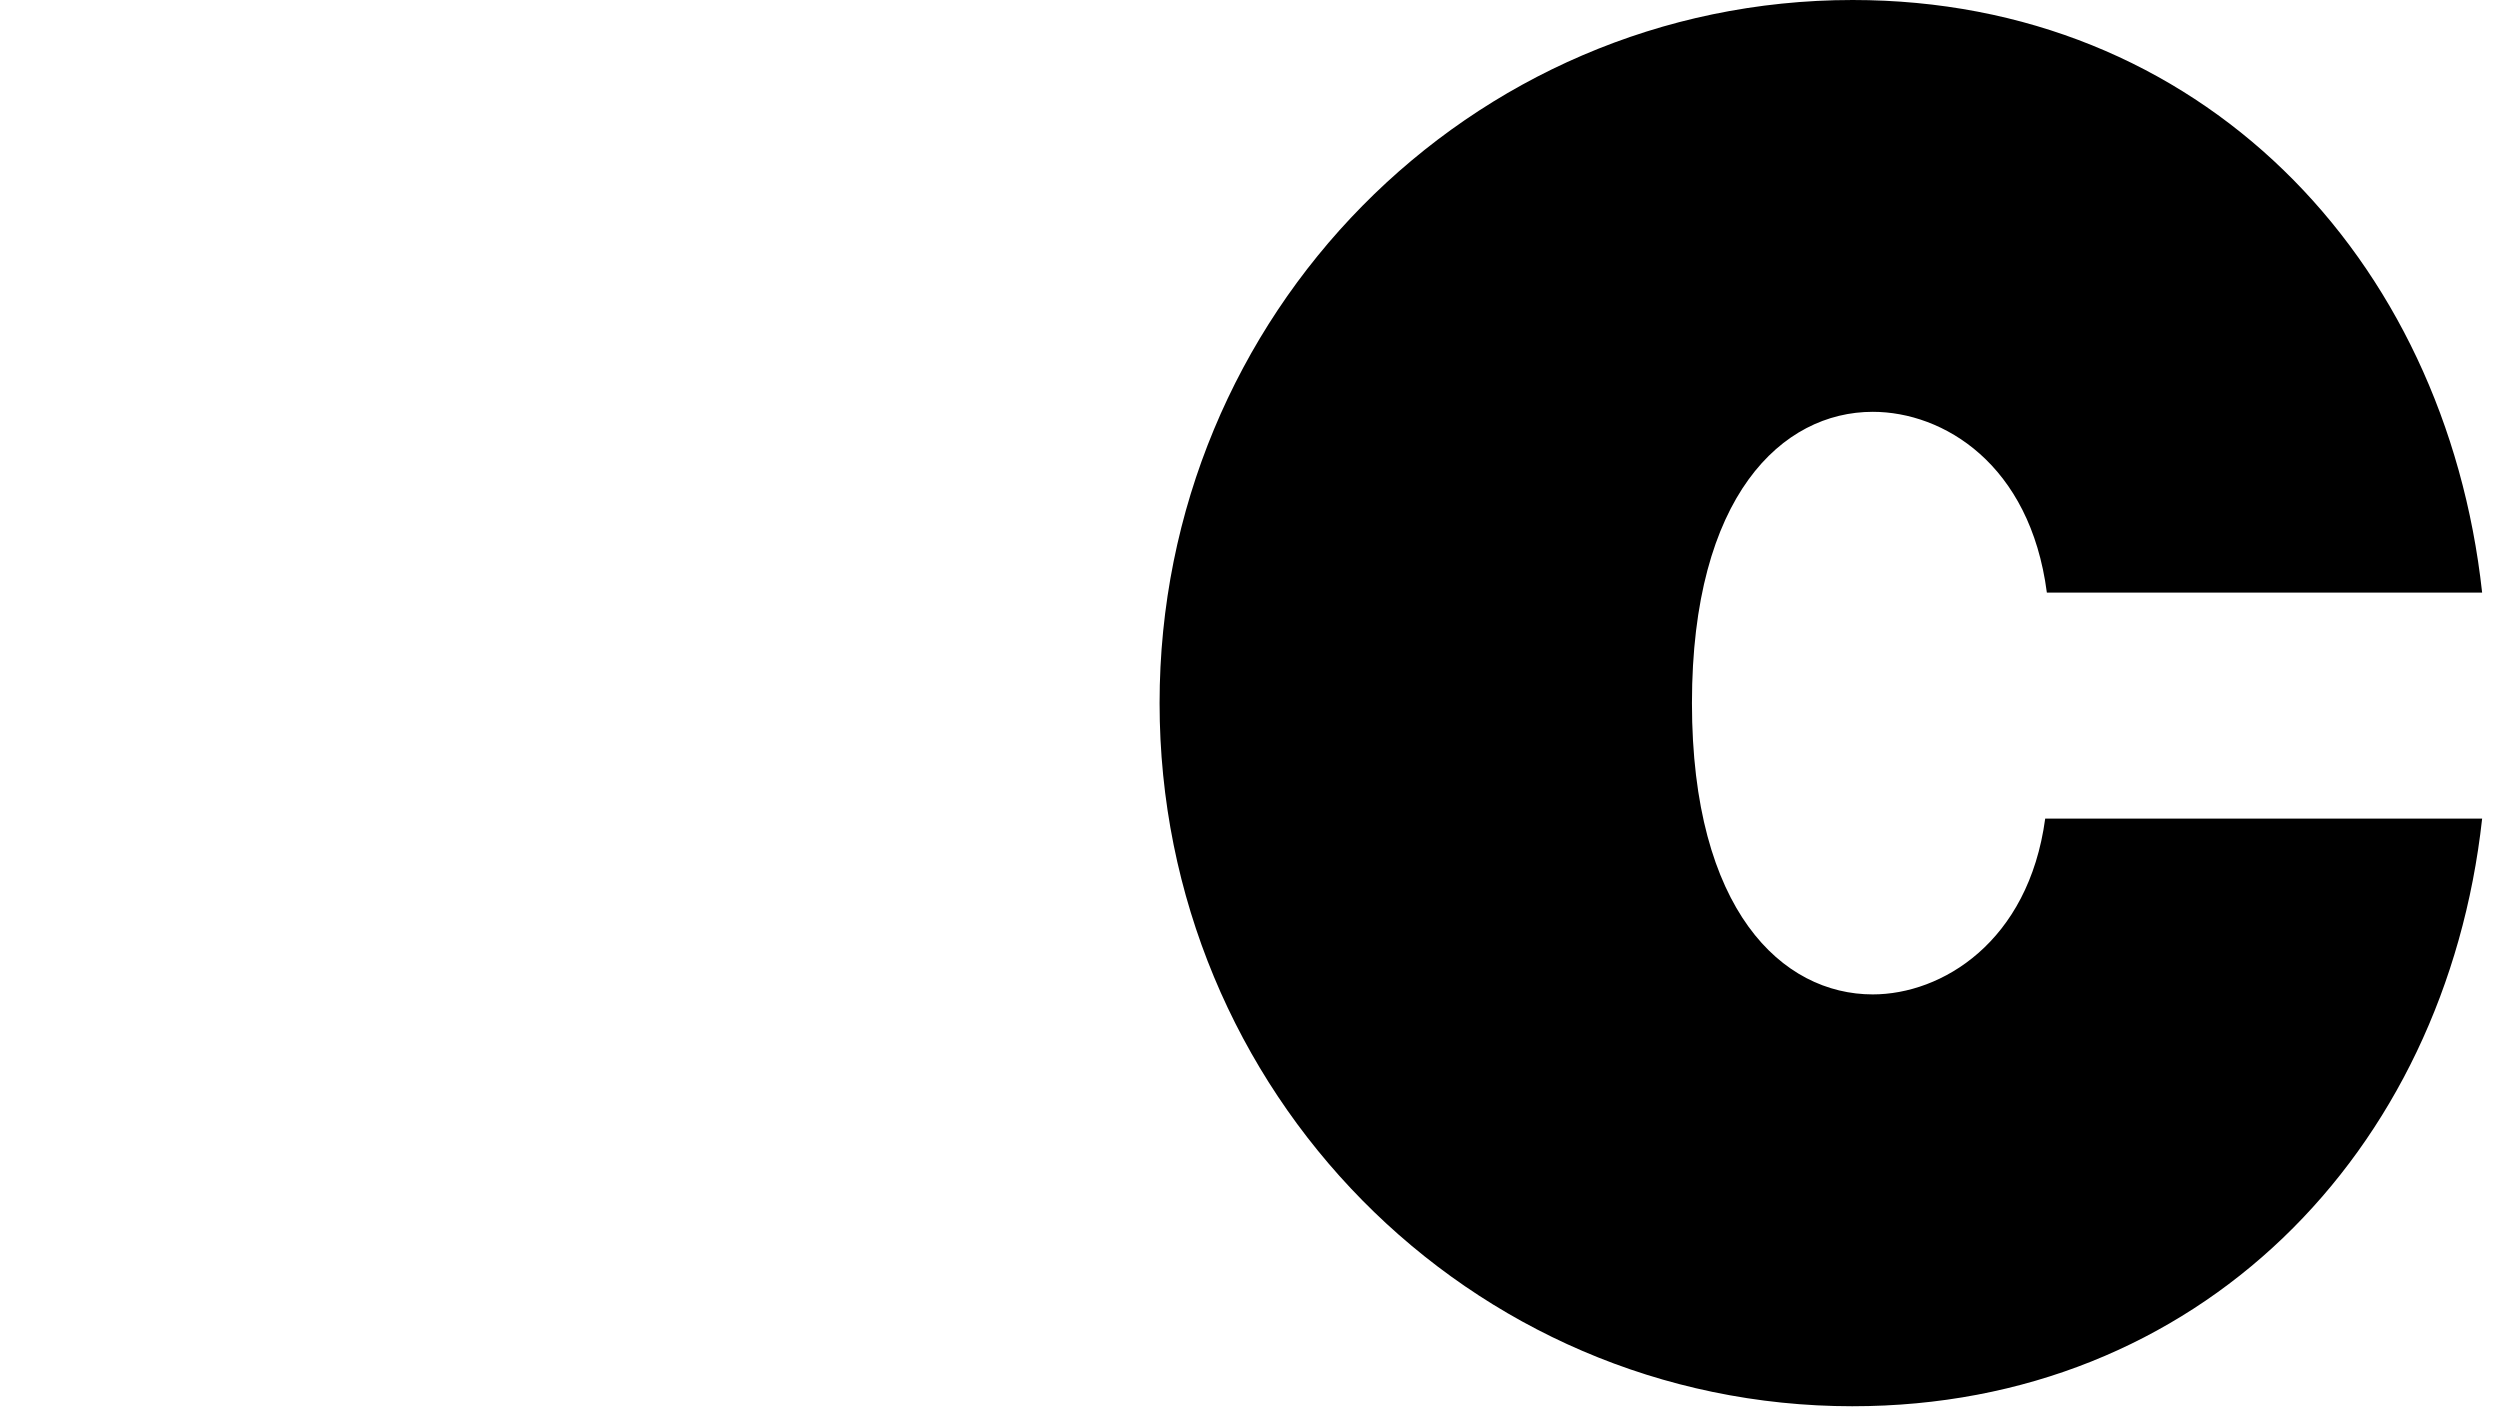
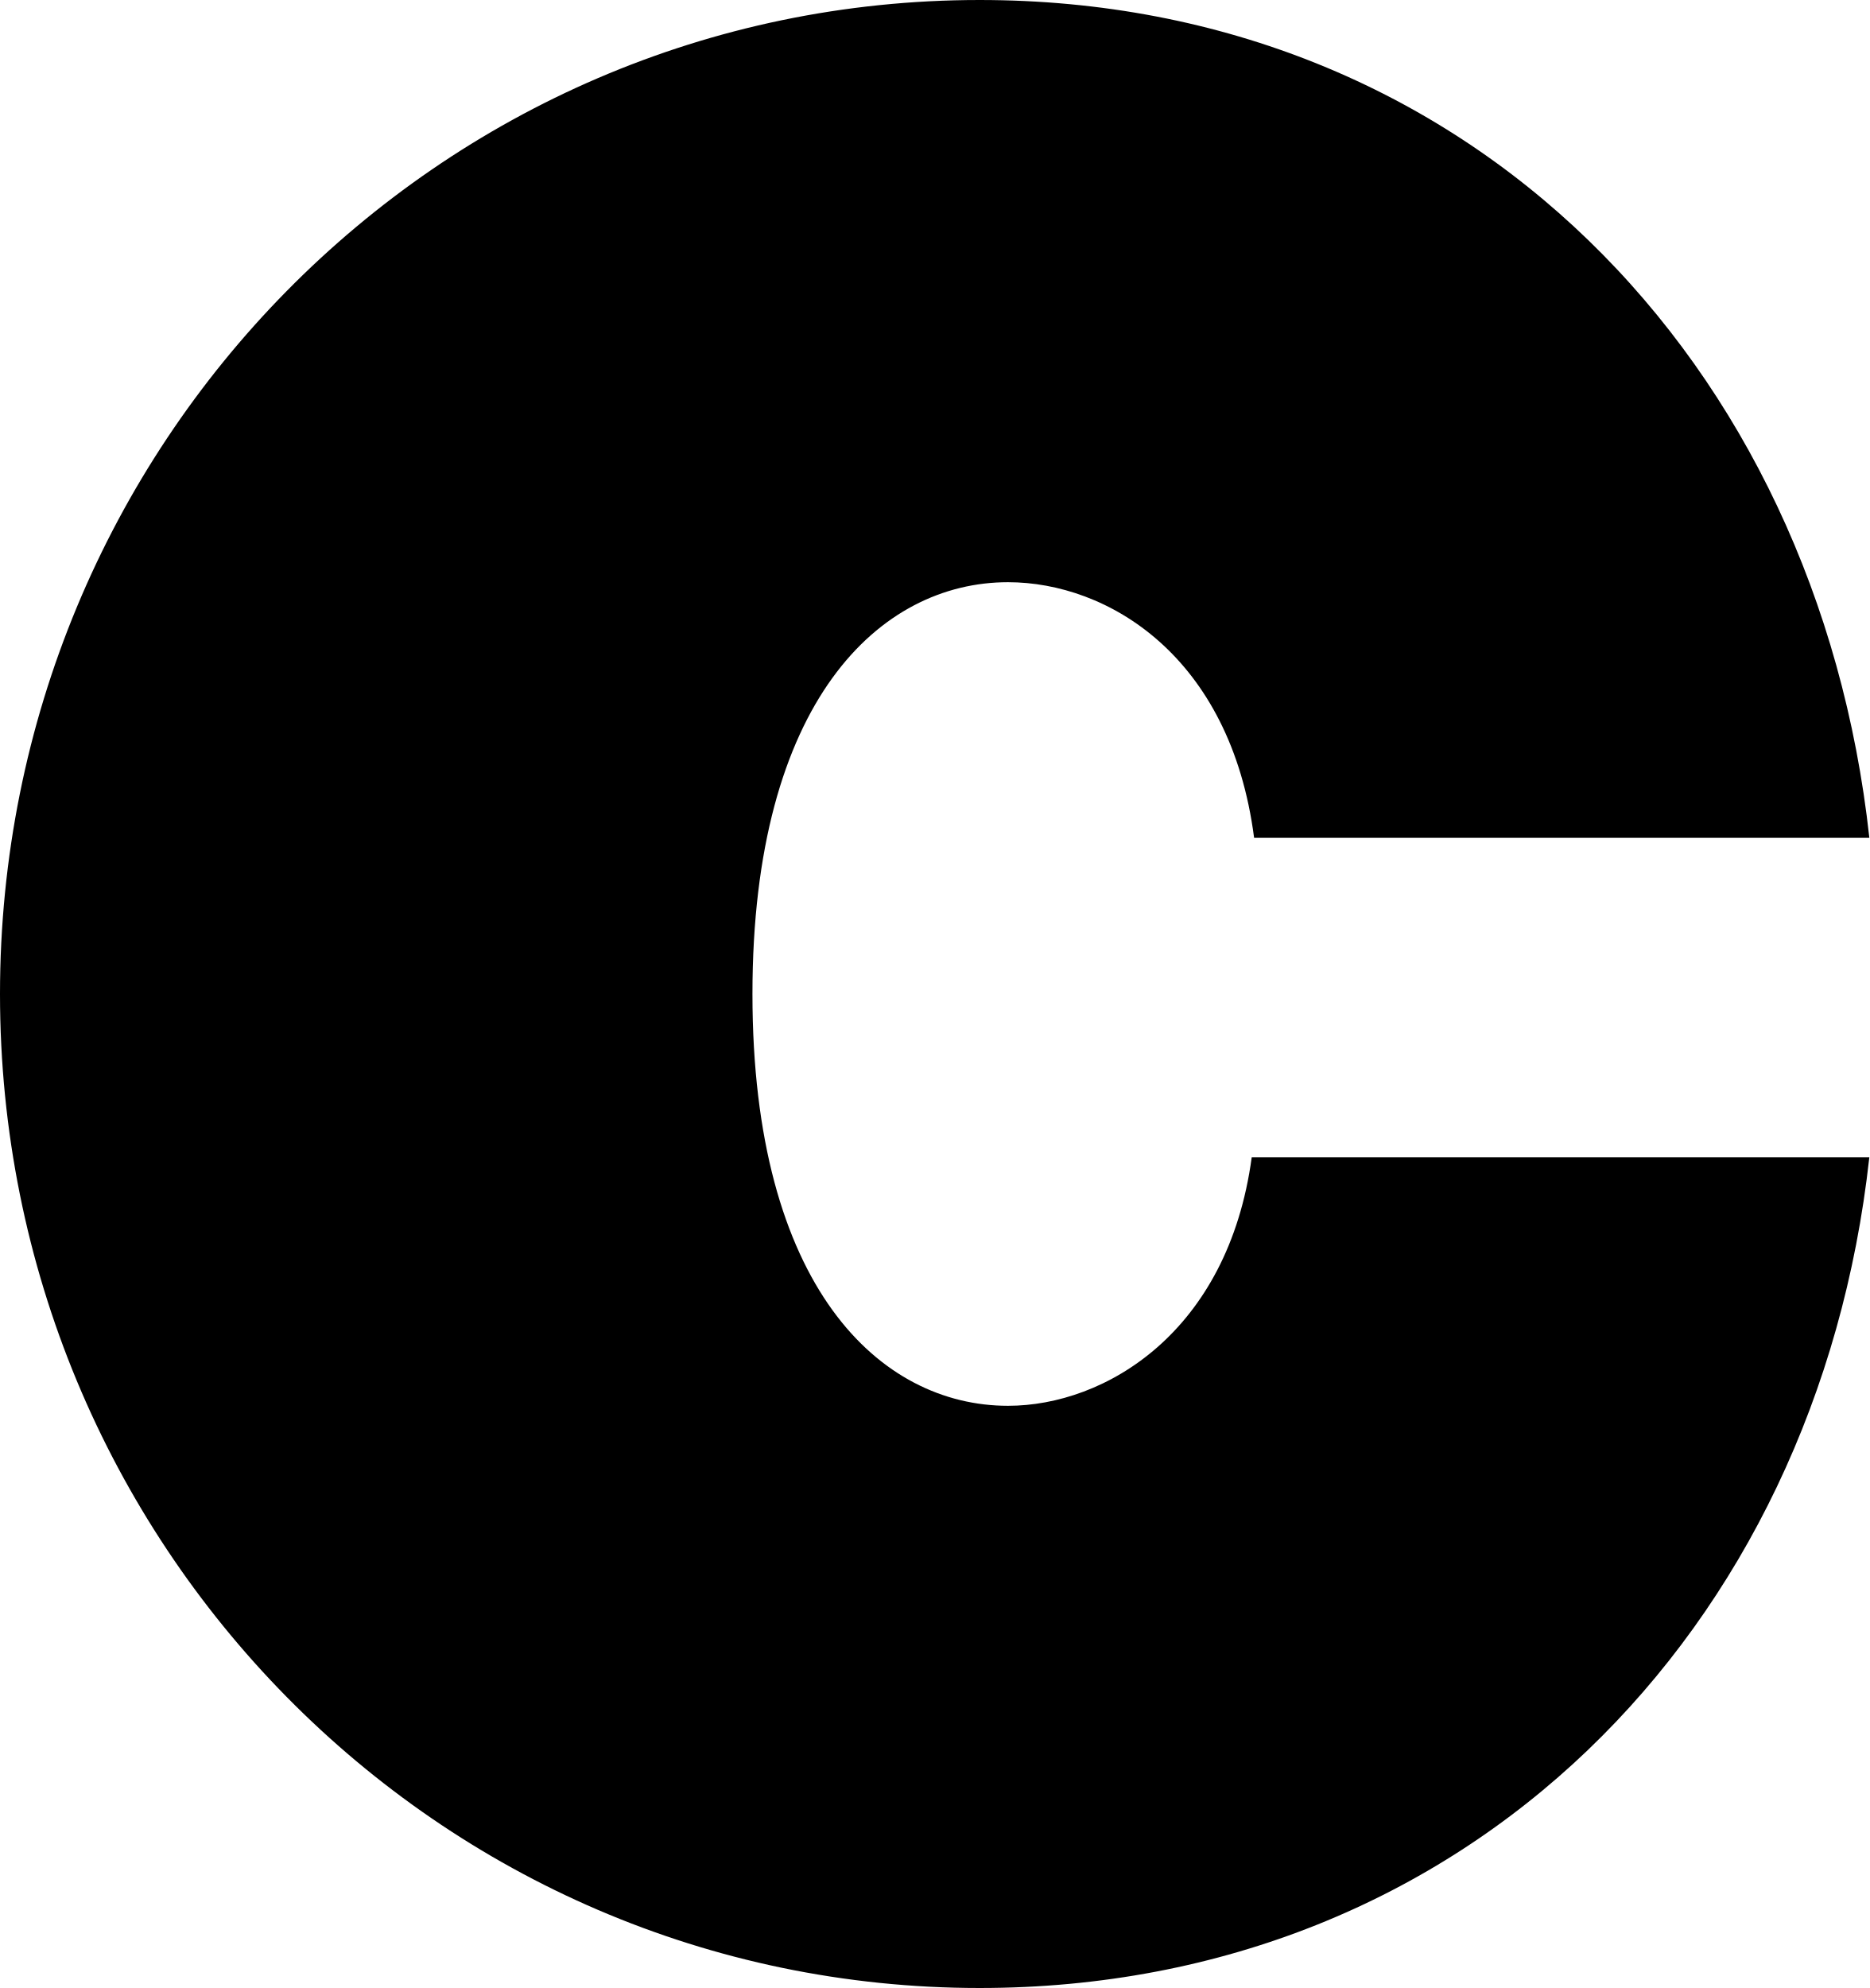
- <svg xmlns="http://www.w3.org/2000/svg" viewBox="0 0 1920 1080">
-   <path d="M1422.85,1080c-294.43,0-532.29-241.71-532.29-540S1128.42,0,1422.85,0c266.14,0,455.14,196.71,483.43,455.14h-334.29c-12.86-99-79.71-138.86-133.71-138.86-69.43,0-138.86,64.29-138.86,223.71s69.43,223.71,138.86,223.71c52.72,0,119.57-39.86,132.43-135h335.57c-28.29,257.14-218.57,451.29-483.43,451.29Z" />
+ <svg xmlns="http://www.w3.org/2000/svg" id="Layer_1" data-name="Layer 1" viewBox="0 0 658.33 700">
+   <path d="M345,700C154.17,700,0,543.33,0,350S154.17,0,345,0c172.5,0,295,127.5,313.33,295h-216.67c-8.33-64.17-51.67-90-86.67-90-45,0-90,41.67-90,145s45,145,90,145c34.17,0,77.5-25.83,85.83-87.5h217.5c-18.33,166.67-141.67,292.5-313.33,292.5Z" />
</svg>
